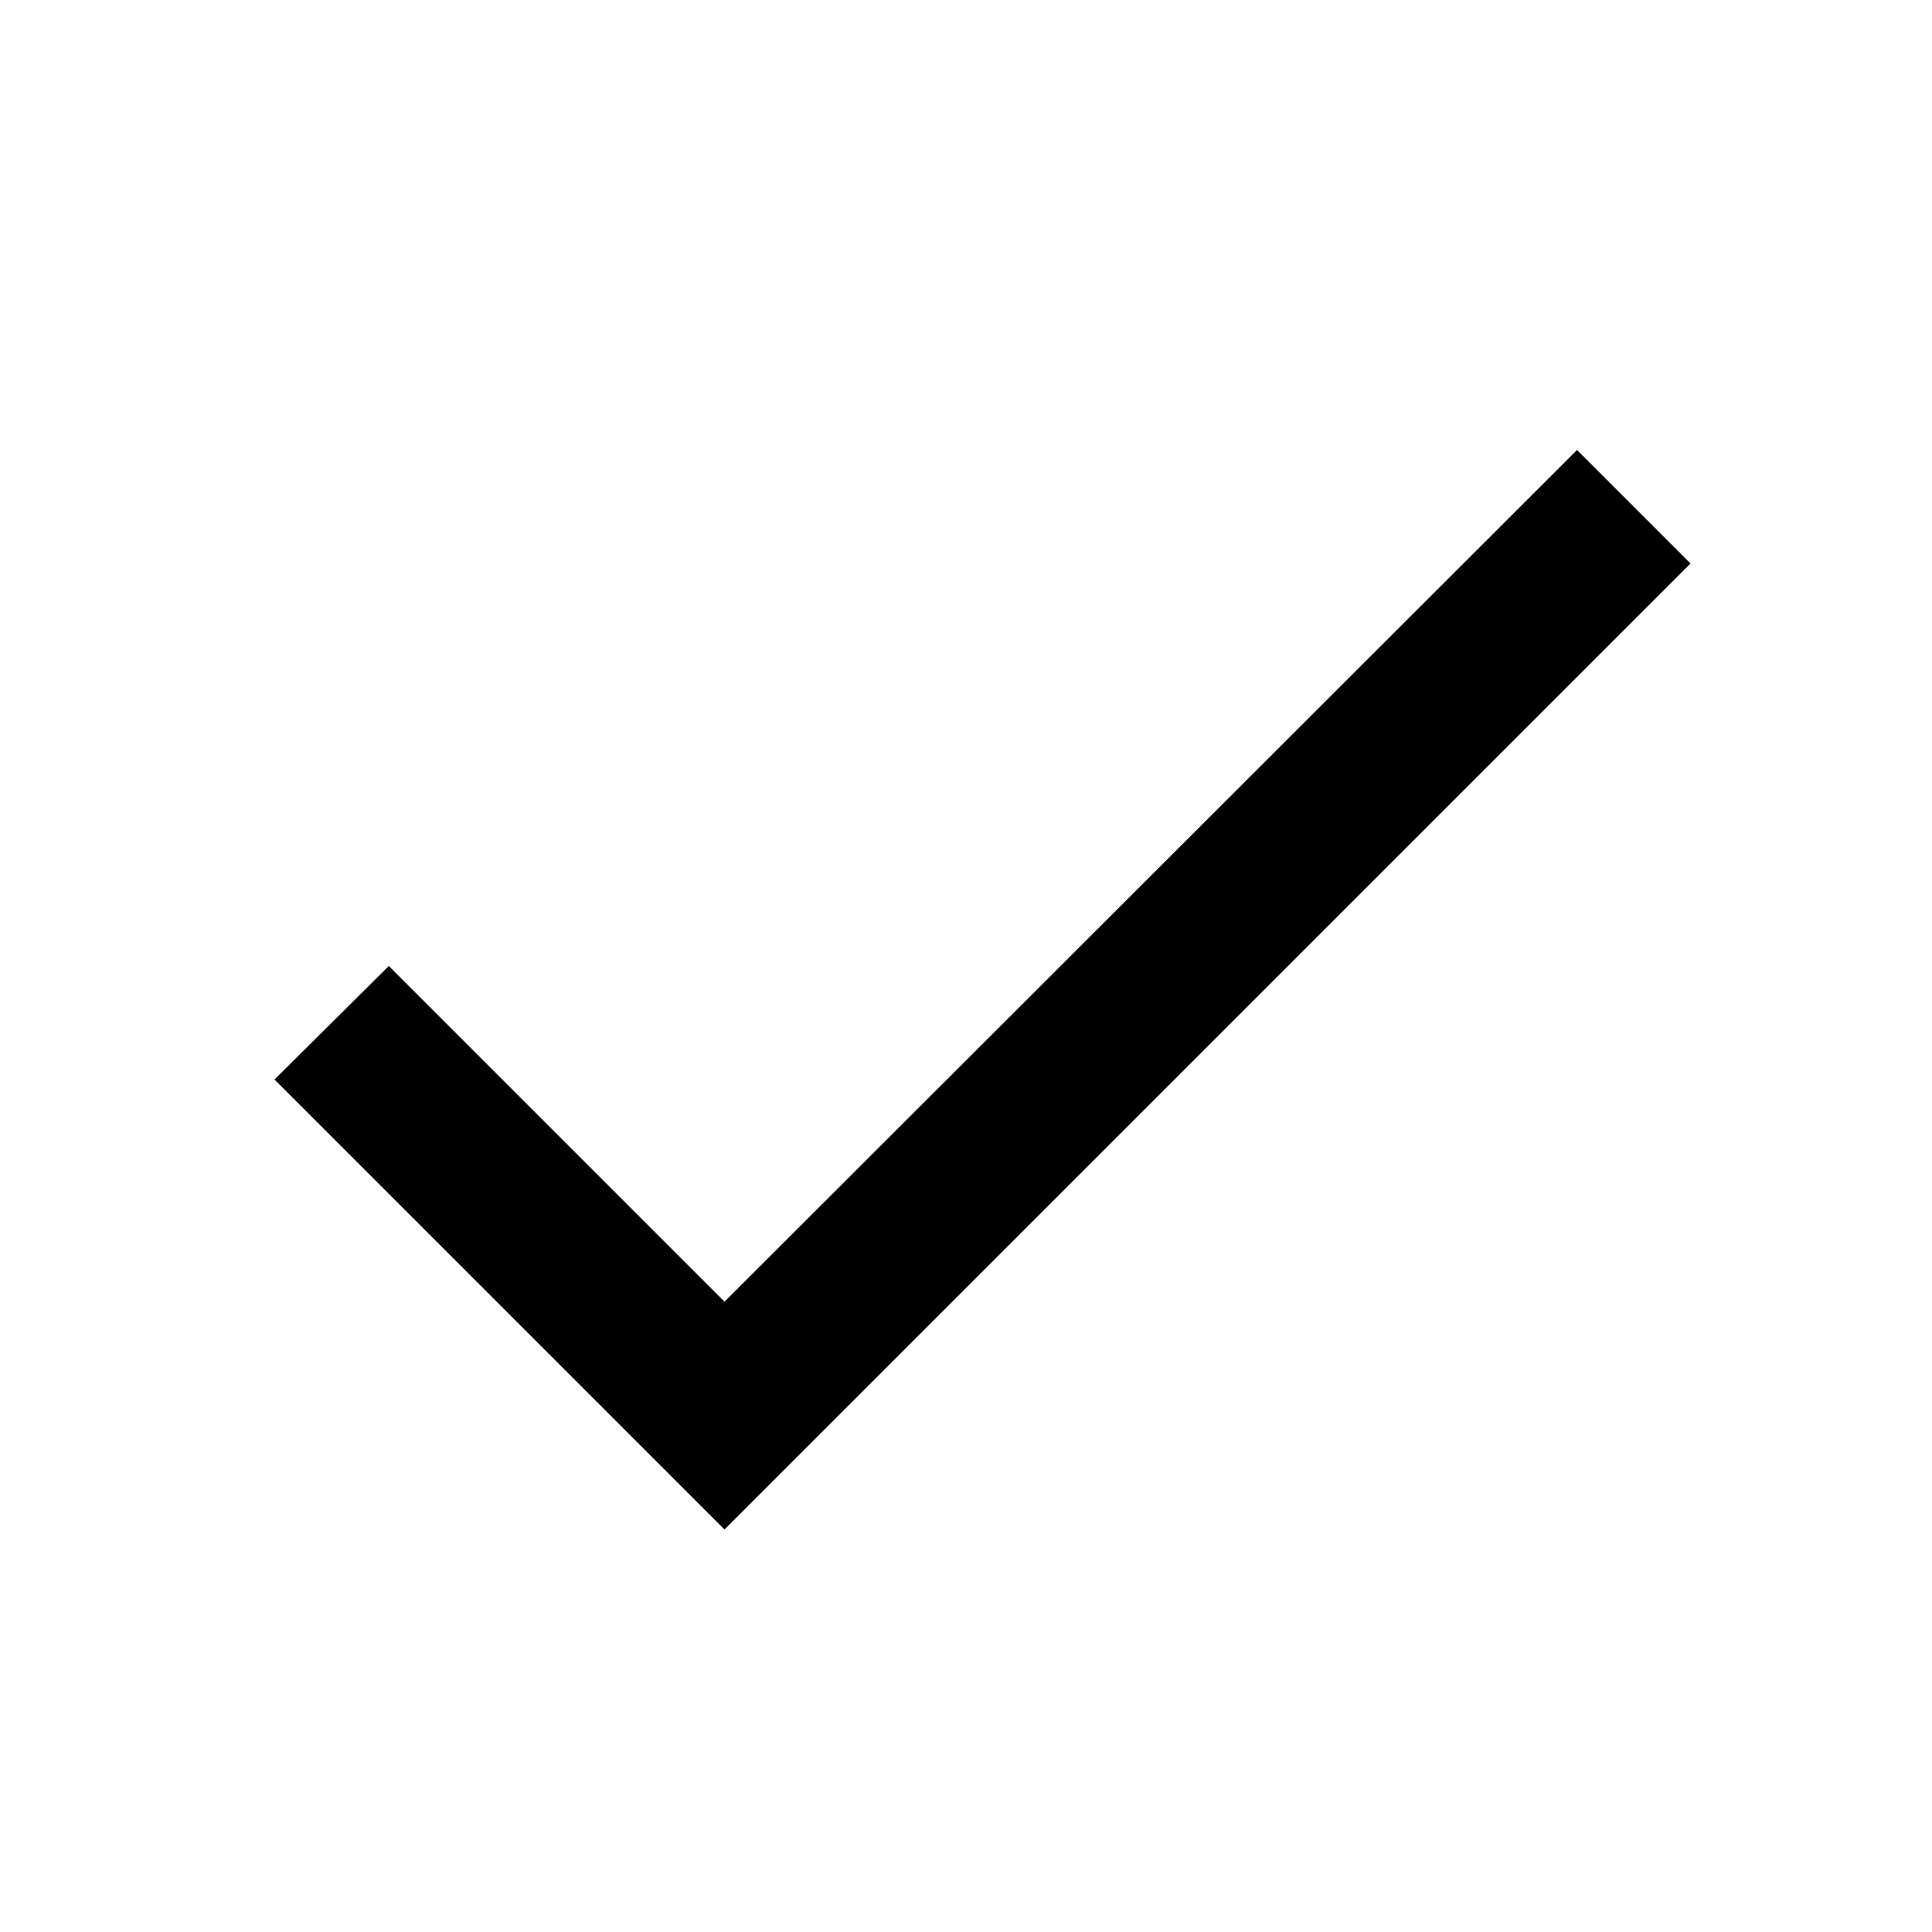
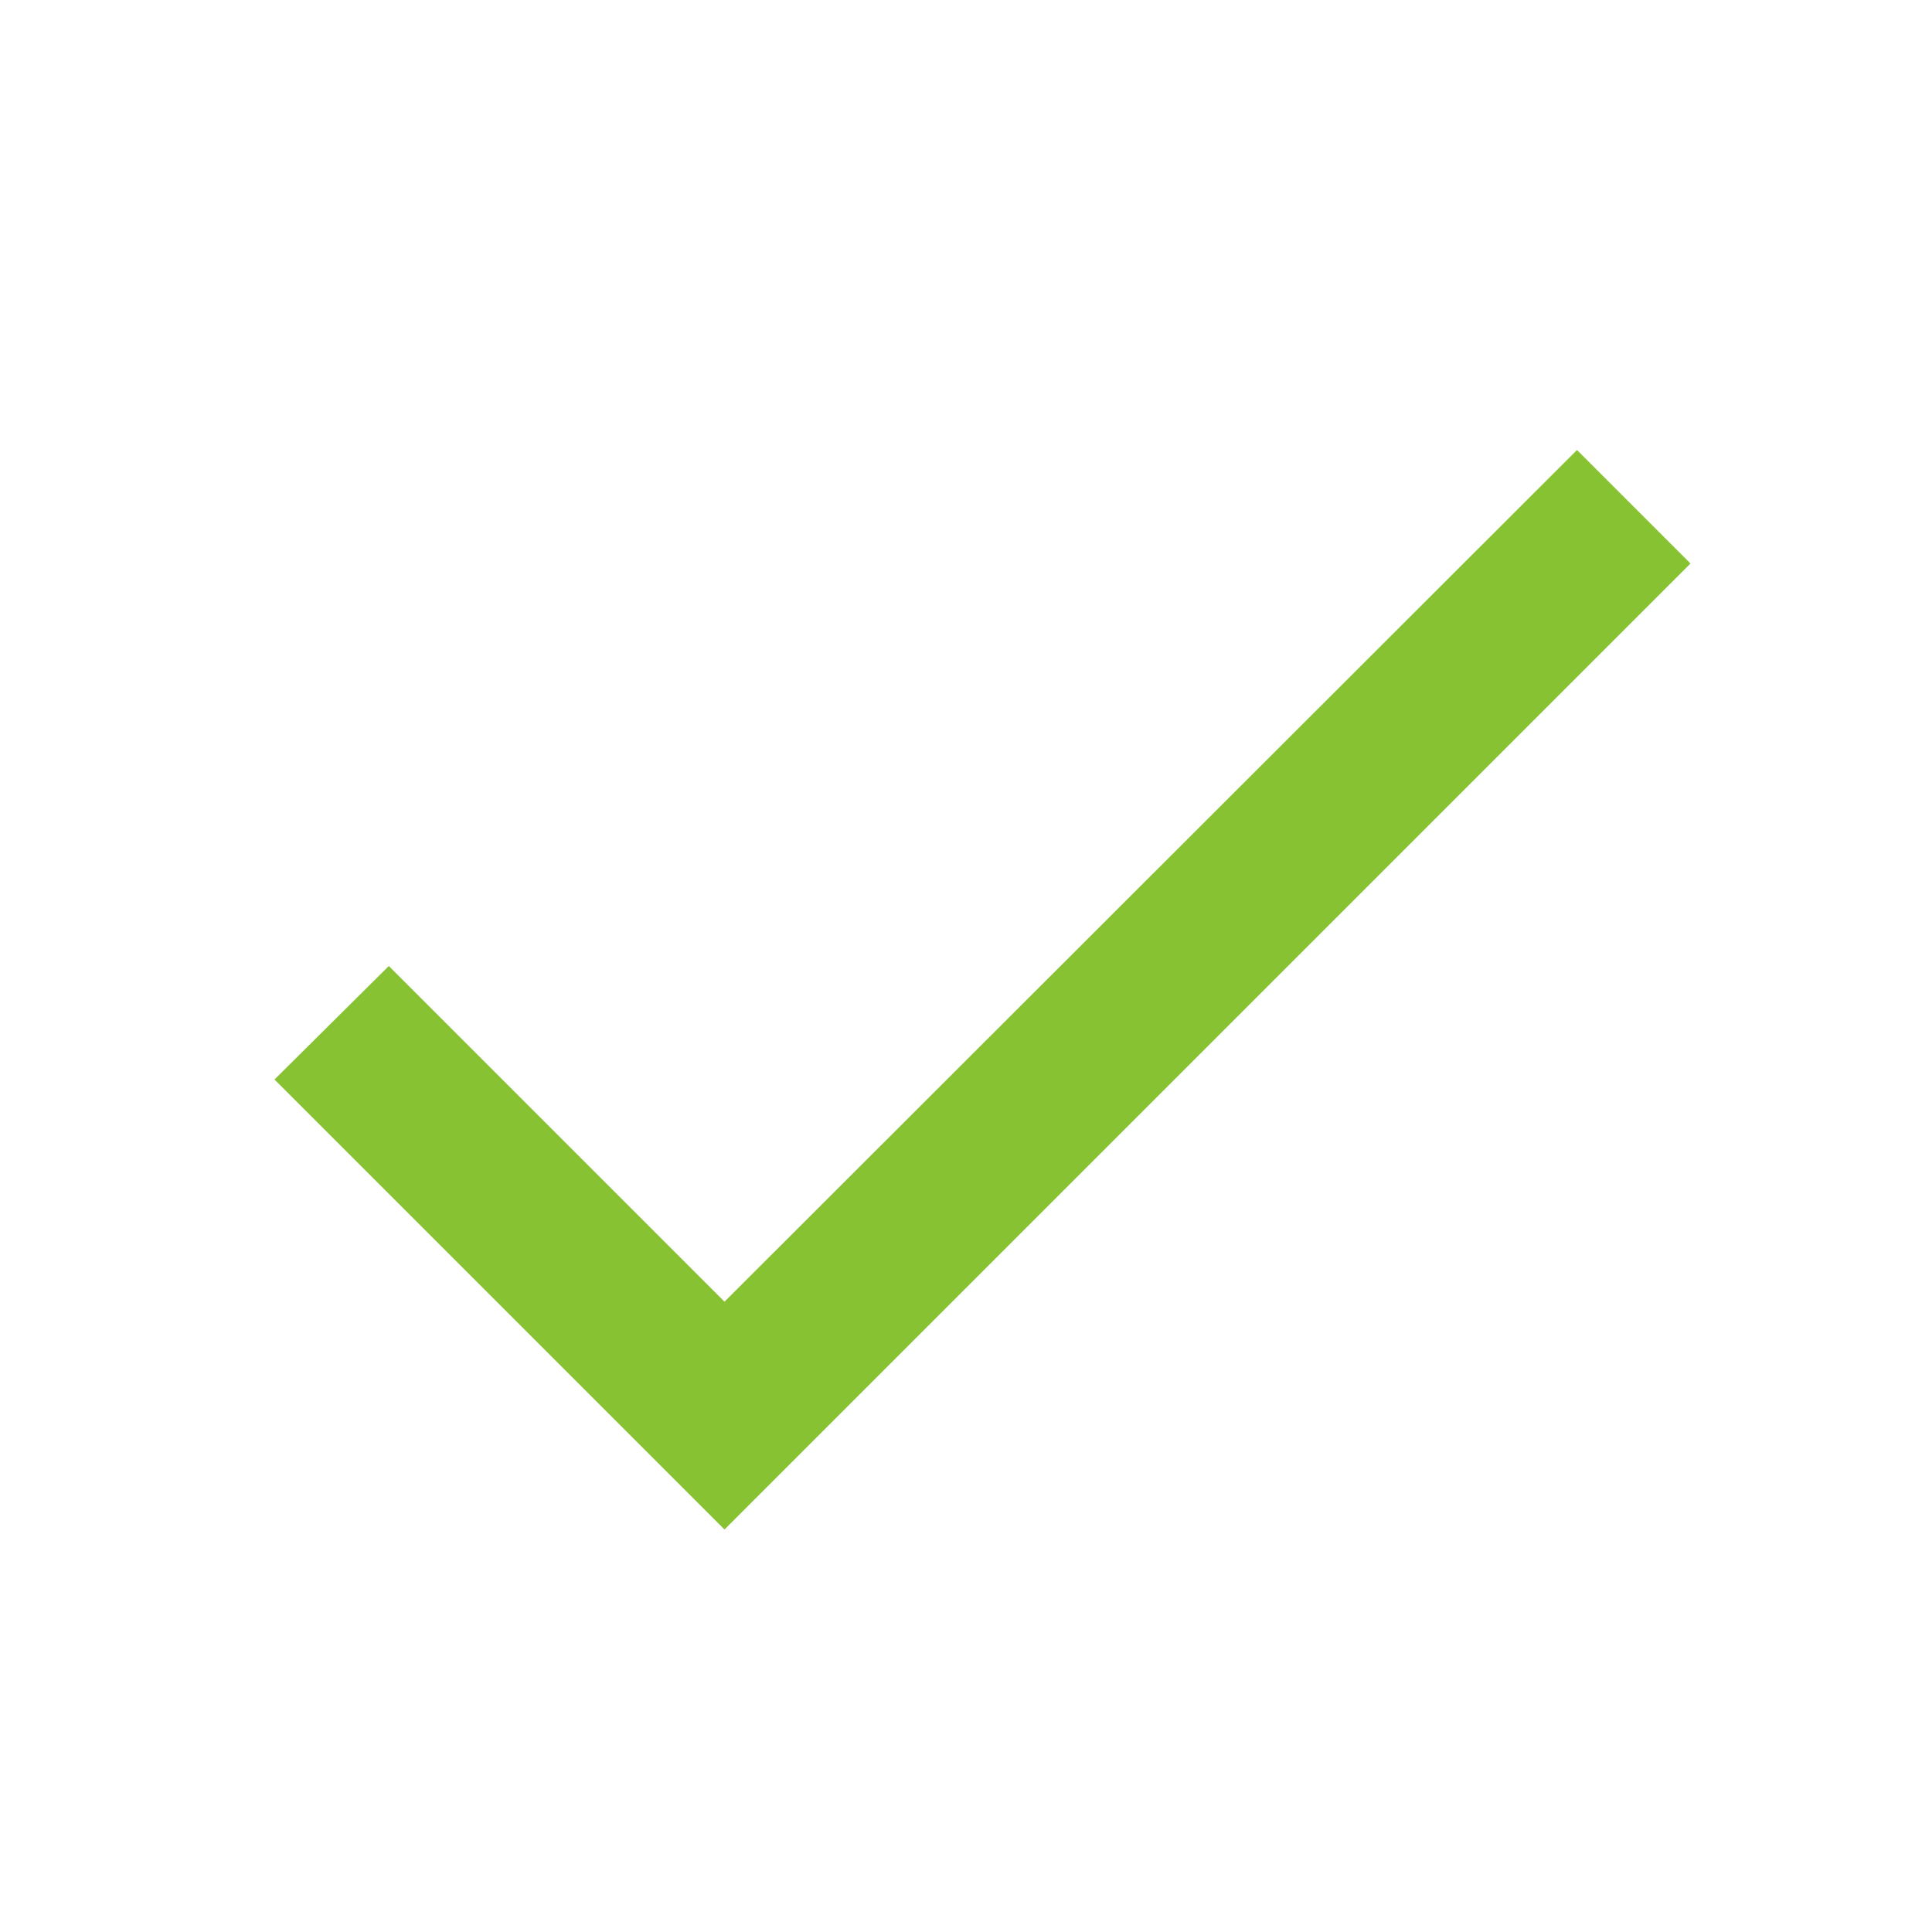
- <svg xmlns="http://www.w3.org/2000/svg" fill="#000000" height="24" viewBox="0 0 24 24" width="24">
+ <svg xmlns="http://www.w3.org/2000/svg" fill="#86C232" height="24" viewBox="0 0 24 24" width="24">
  <path d="M0 0h24v24H0z" fill="none" />
  <path d="M9 16.17L4.83 12l-1.42 1.41L9 19 21 7l-1.41-1.41z" />
</svg>
